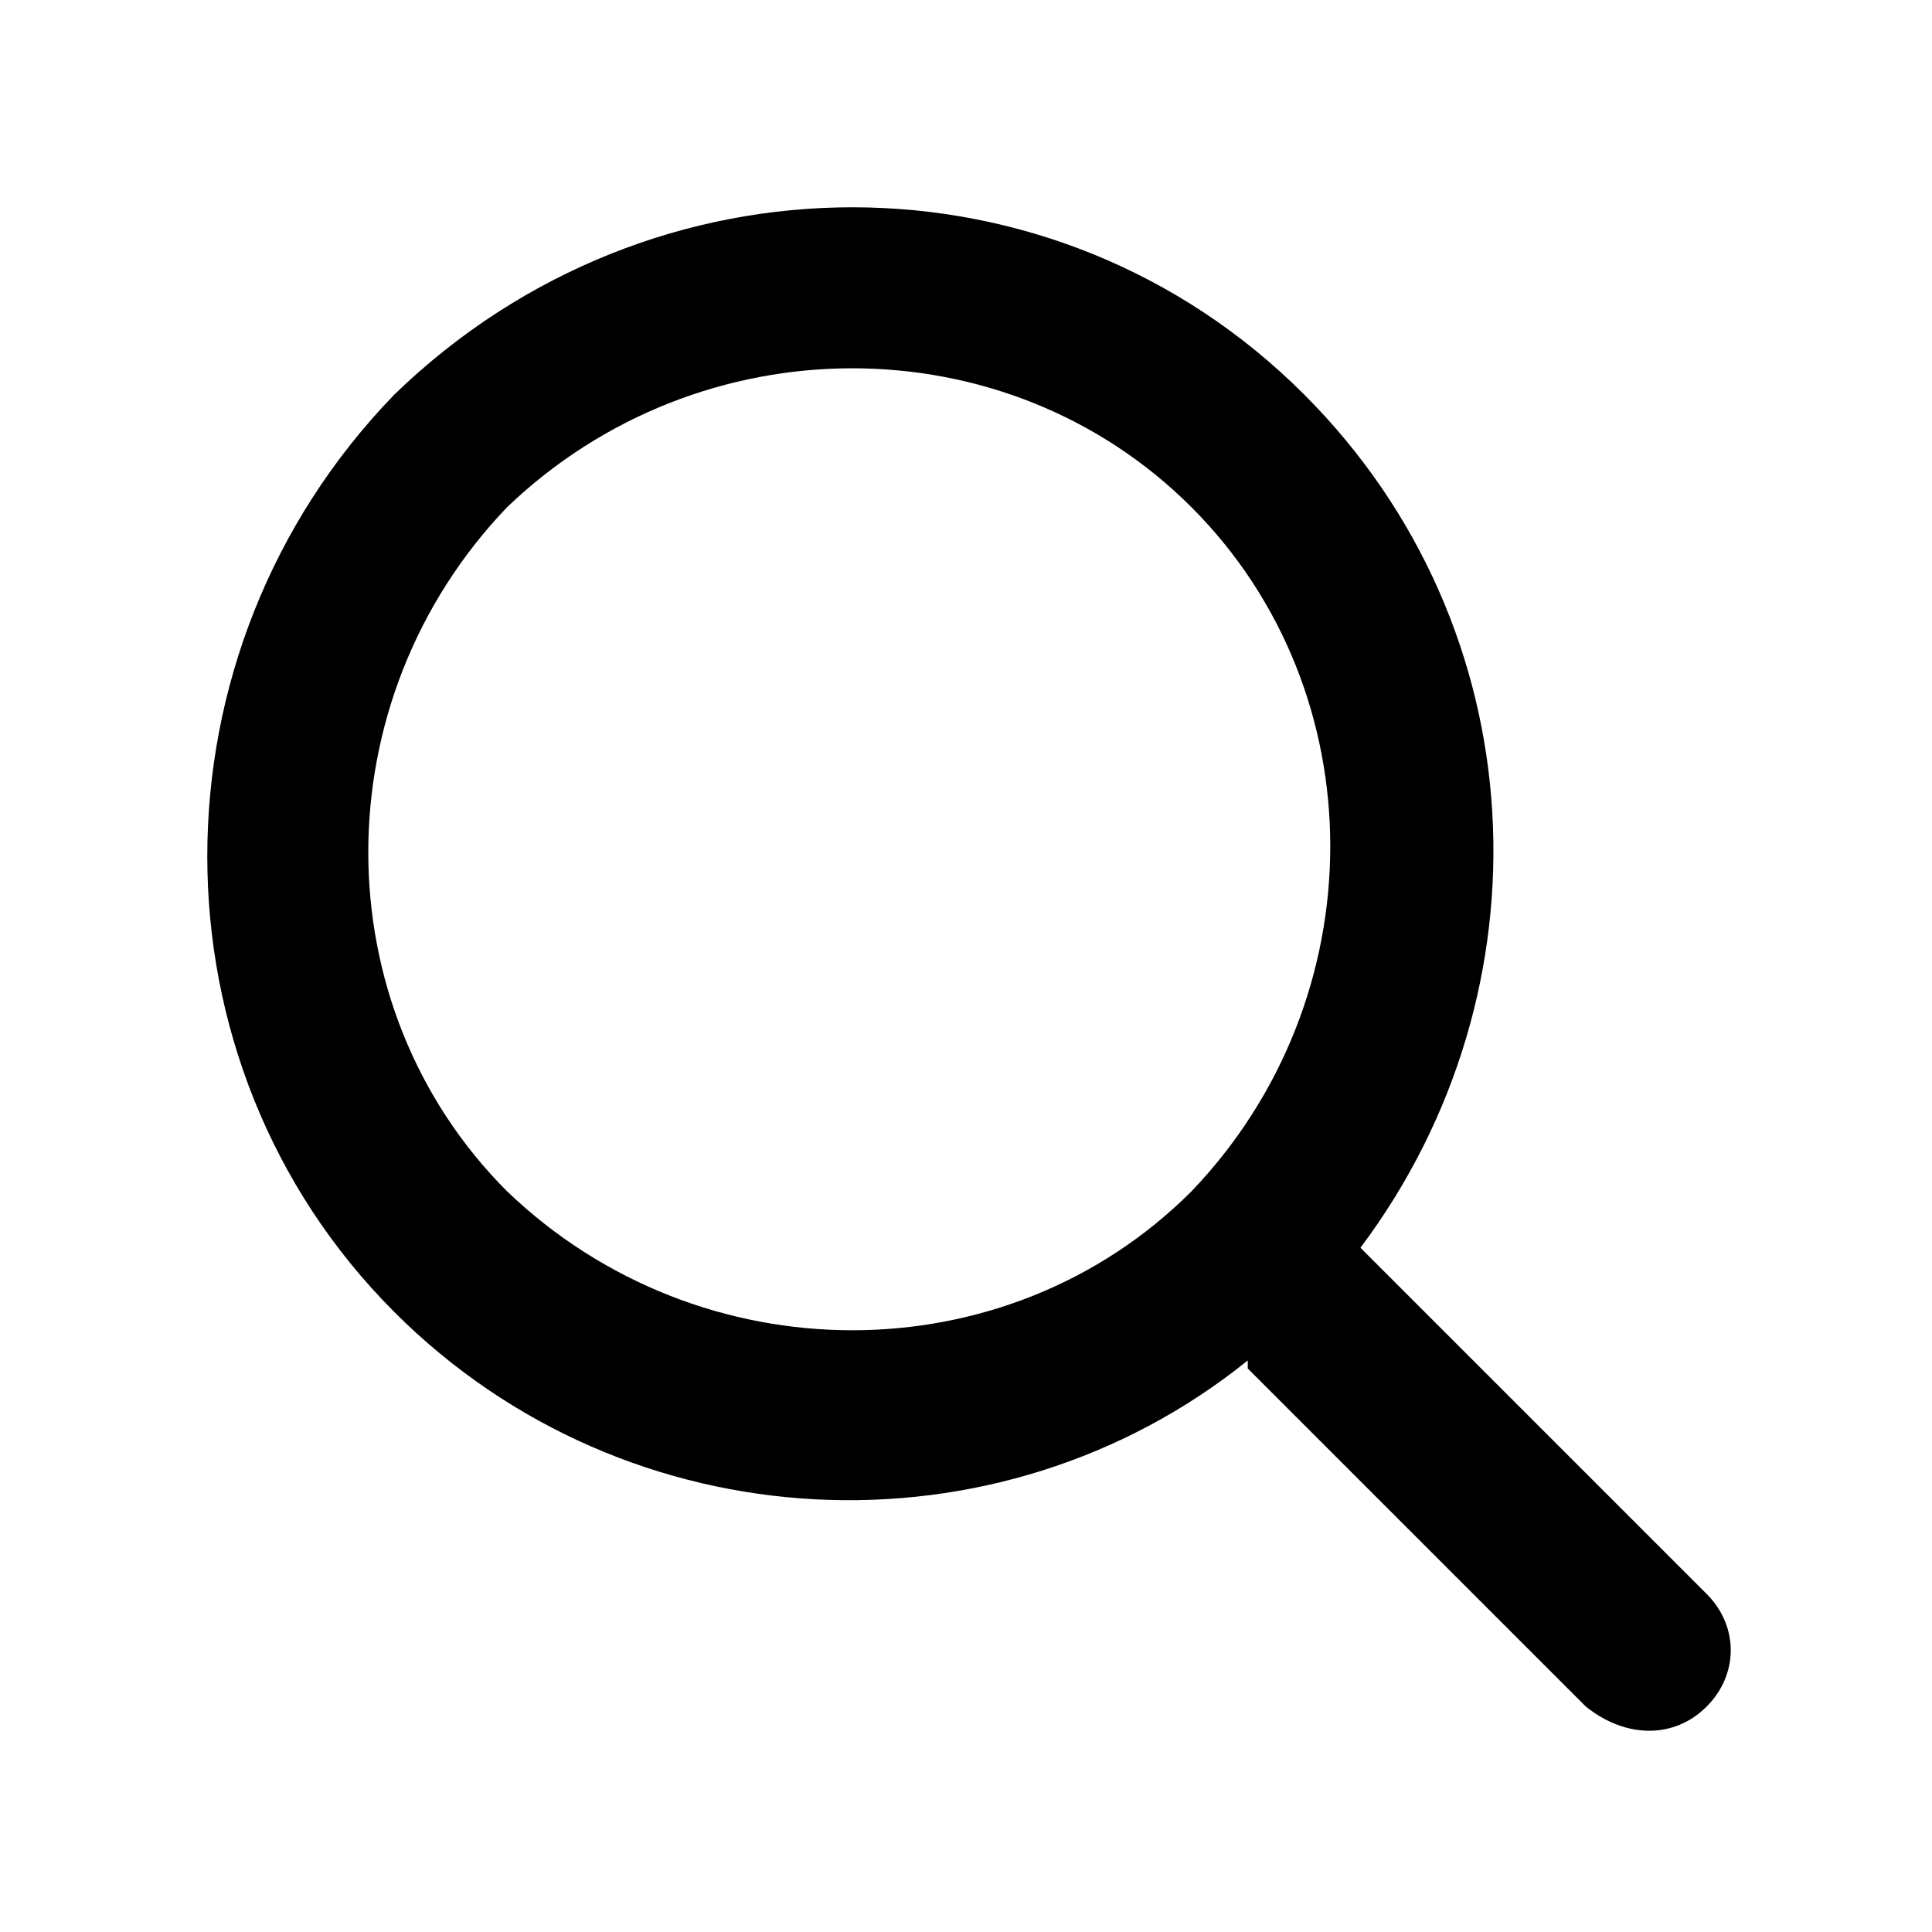
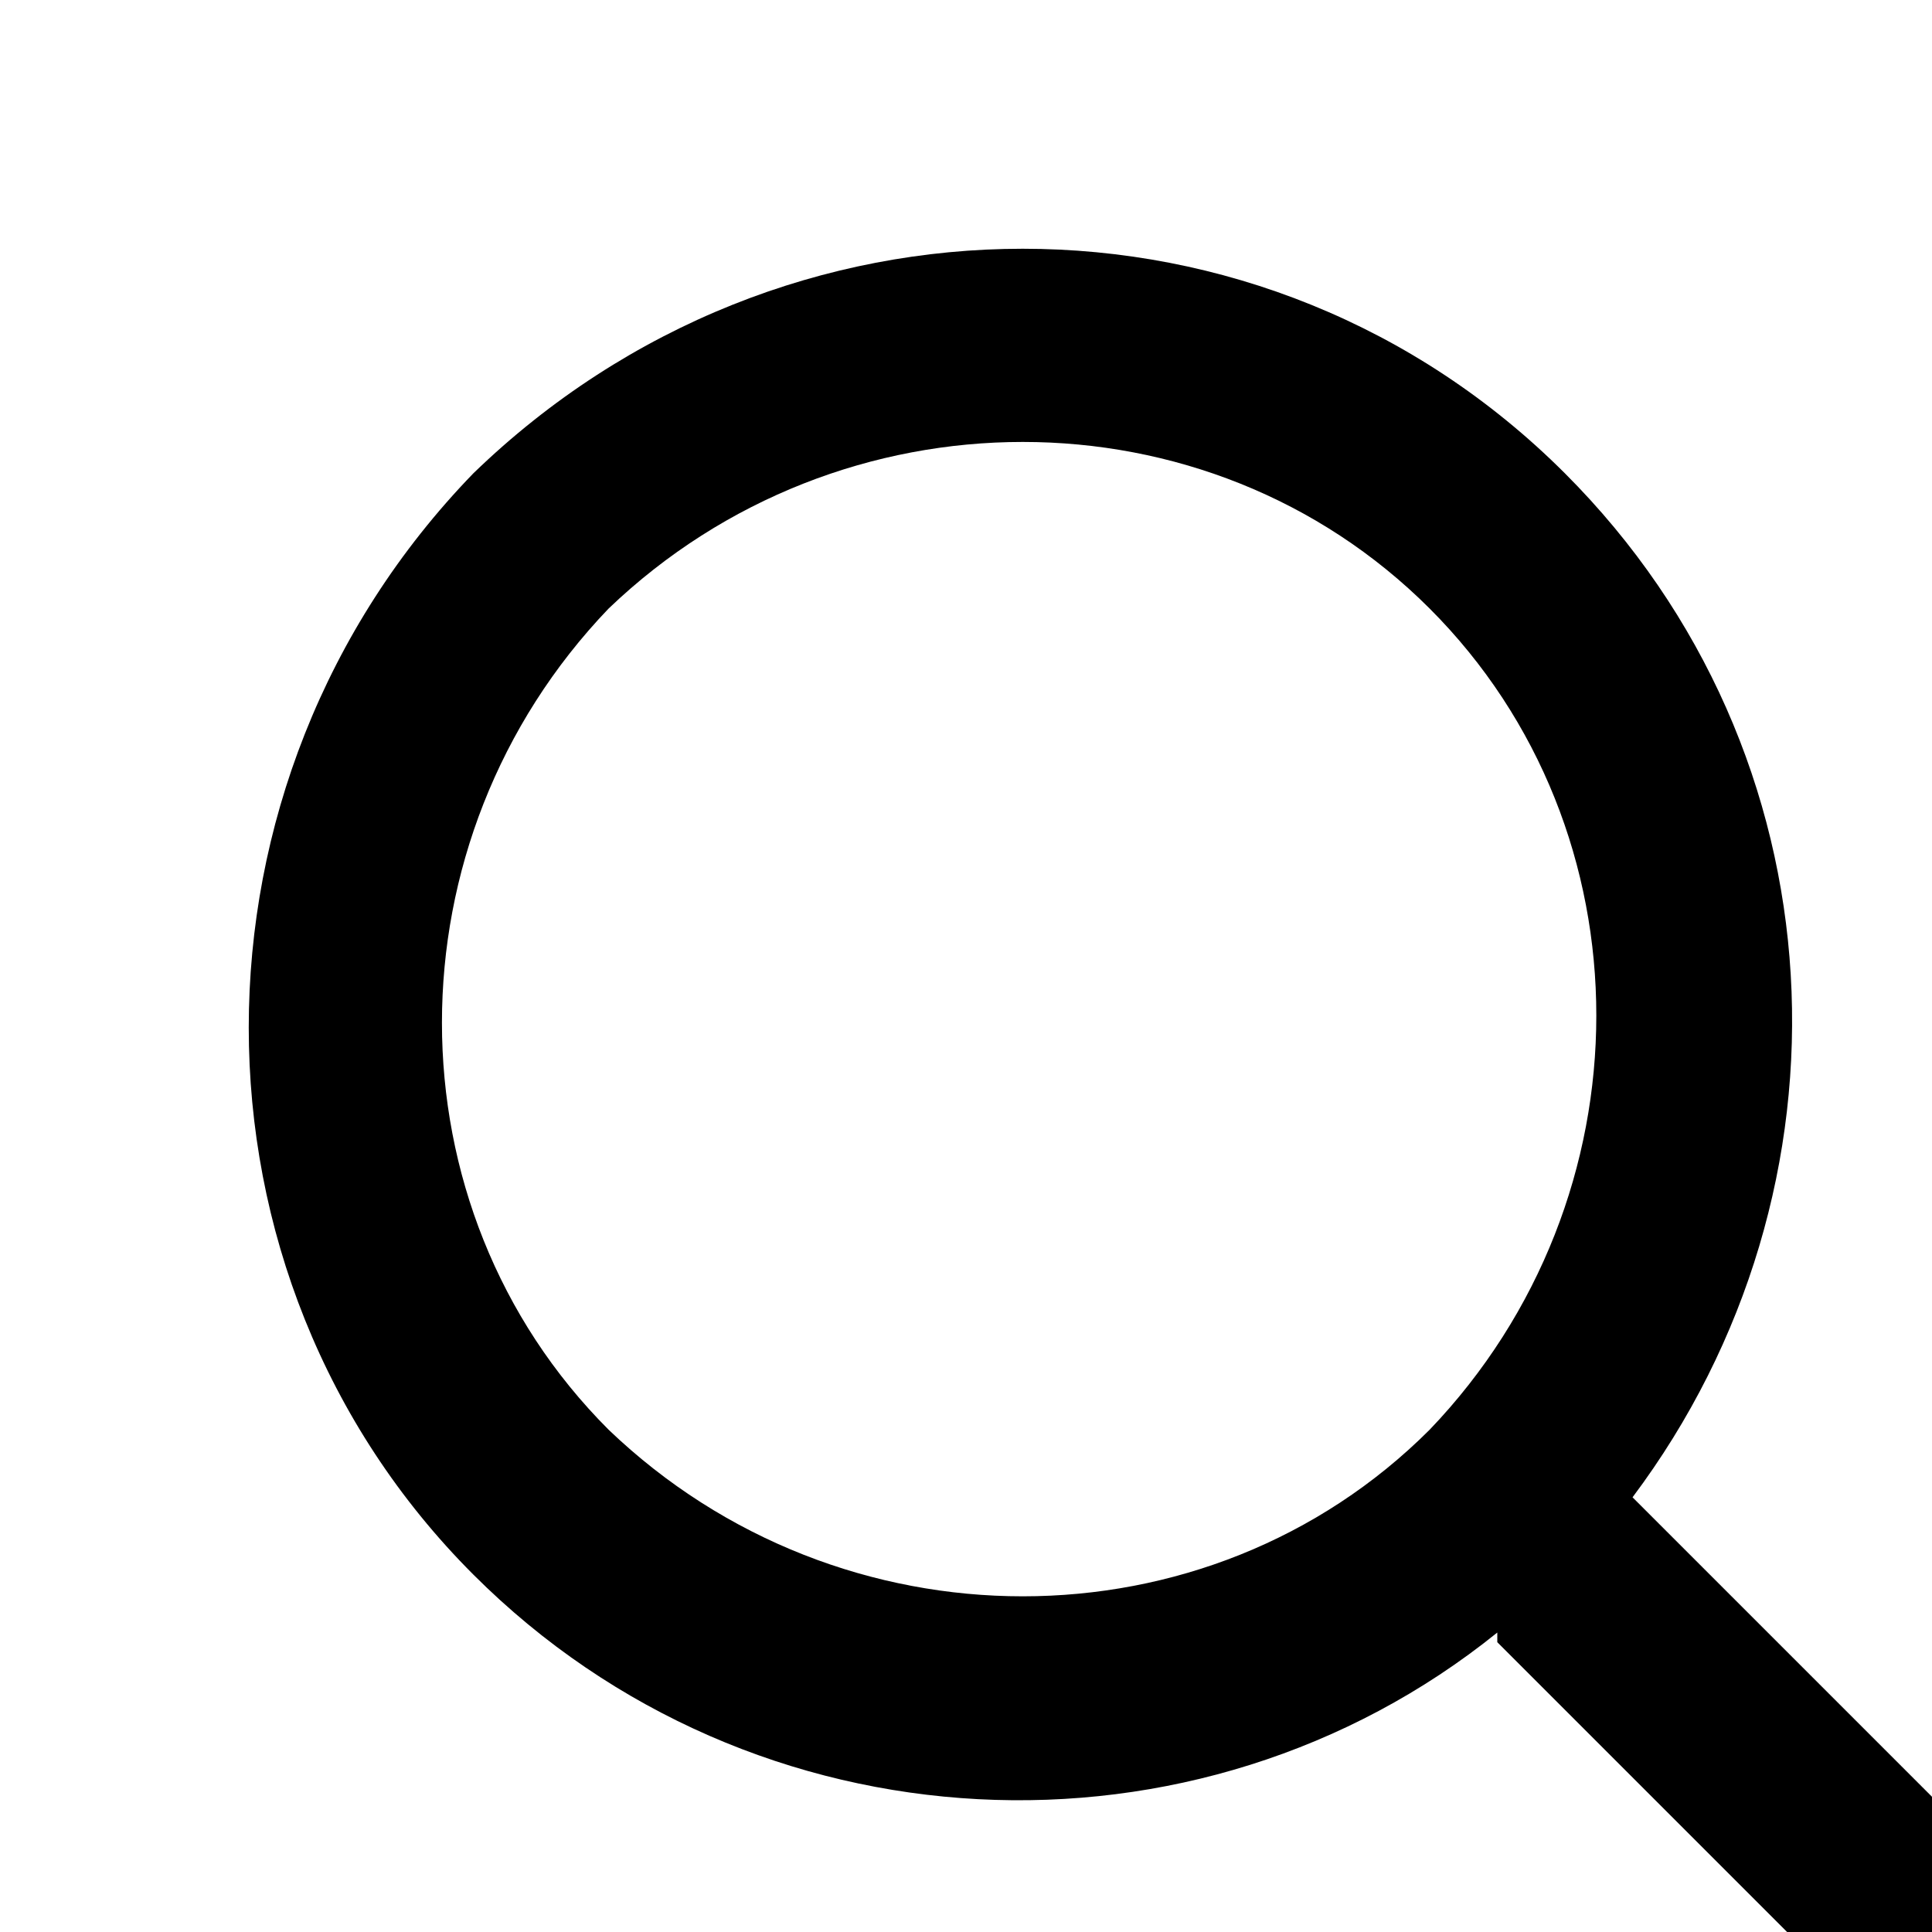
- <svg xmlns="http://www.w3.org/2000/svg" viewBox="0 0 24 24" width="24" height="24">
+ <svg xmlns="http://www.w3.org/2000/svg" viewBox="0 0 20 20" width="20" height="20">
  <path d="M16.9,15.5c2.4-3.2,2.2-7.7-0.7-10.6c-3.1-3.1-8.1-3.1-11.3,0c-3.1,3.2-3.1,8.3,0,11.4  c2.9,2.9,7.5,3.1,10.6,0.6c0,0.1,0,0.1,0,0.1l4.2,4.2c0.5,0.4,1.1,0.4,1.5,0c0.4-0.4,0.4-1,0-1.4L16.9,15.5  C16.9,15.5,16.9,15.5,16.9,15.5L16.9,15.5z M14.8,6.3c2.3,2.3,2.3,6.1,0,8.5c-2.3,2.3-6.1,2.3-8.5,0C4,12.5,4,8.7,6.3,6.3  C8.7,4,12.5,4,14.8,6.3z" />
</svg>
